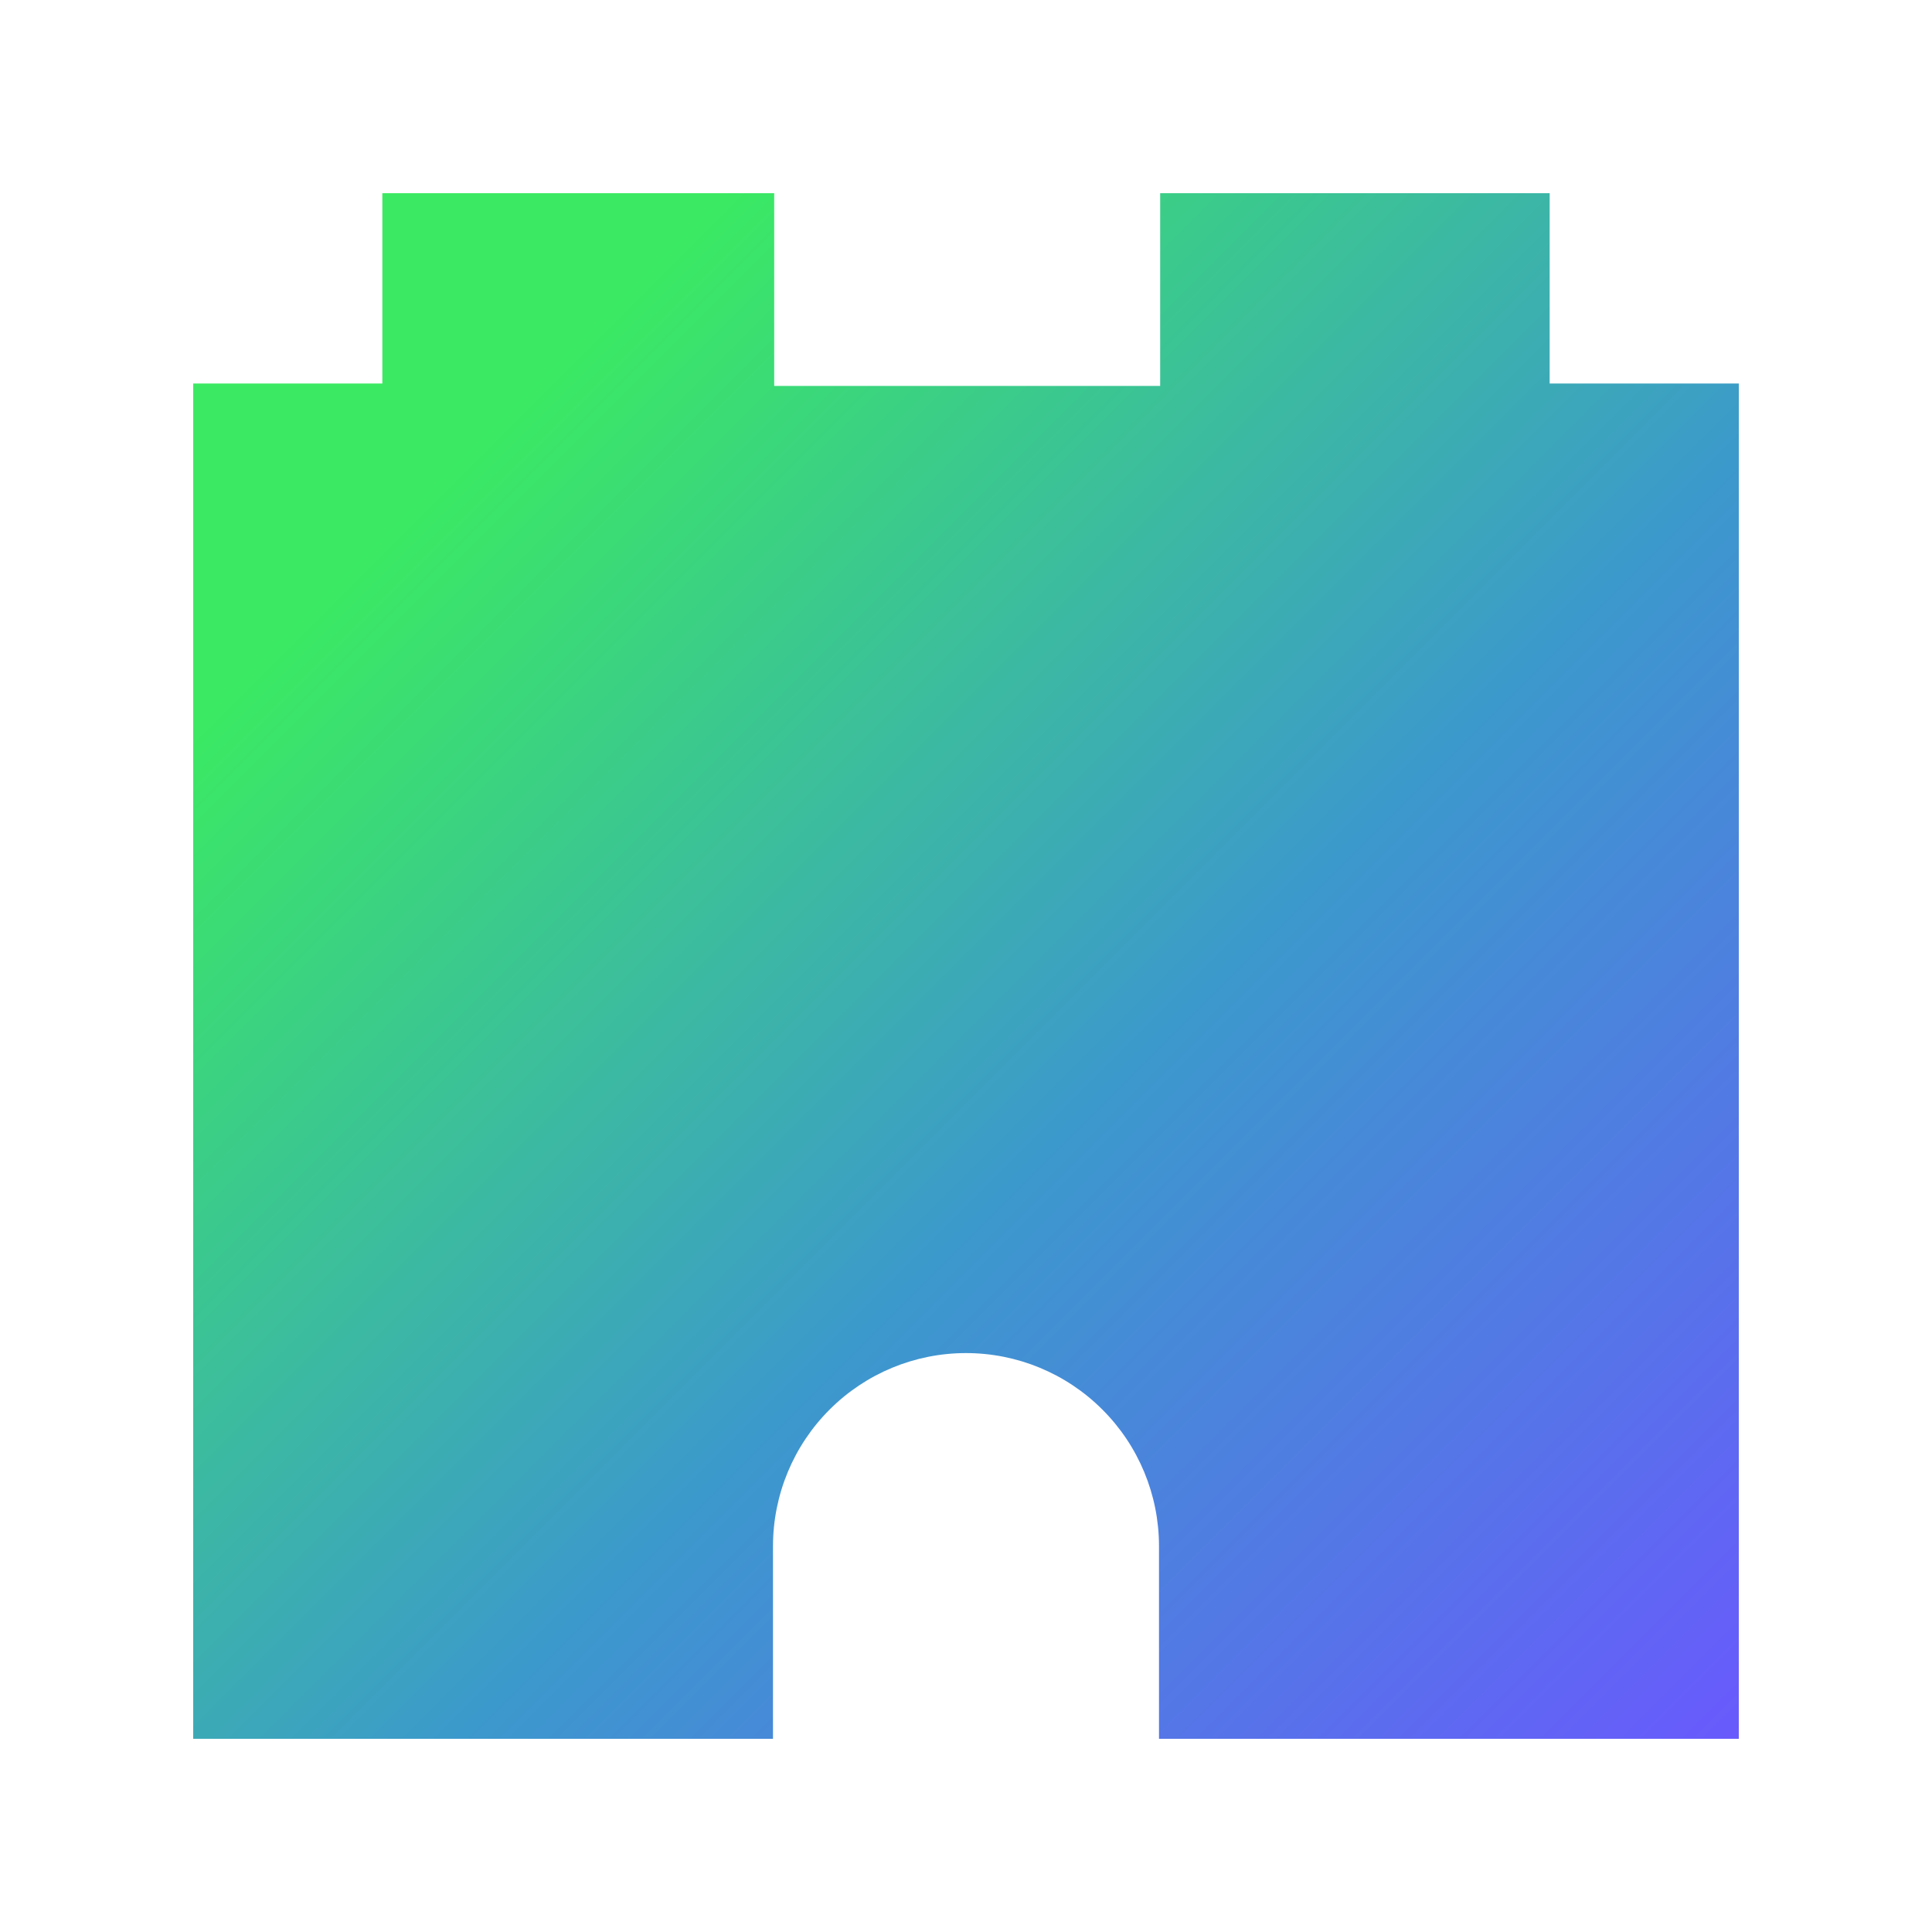
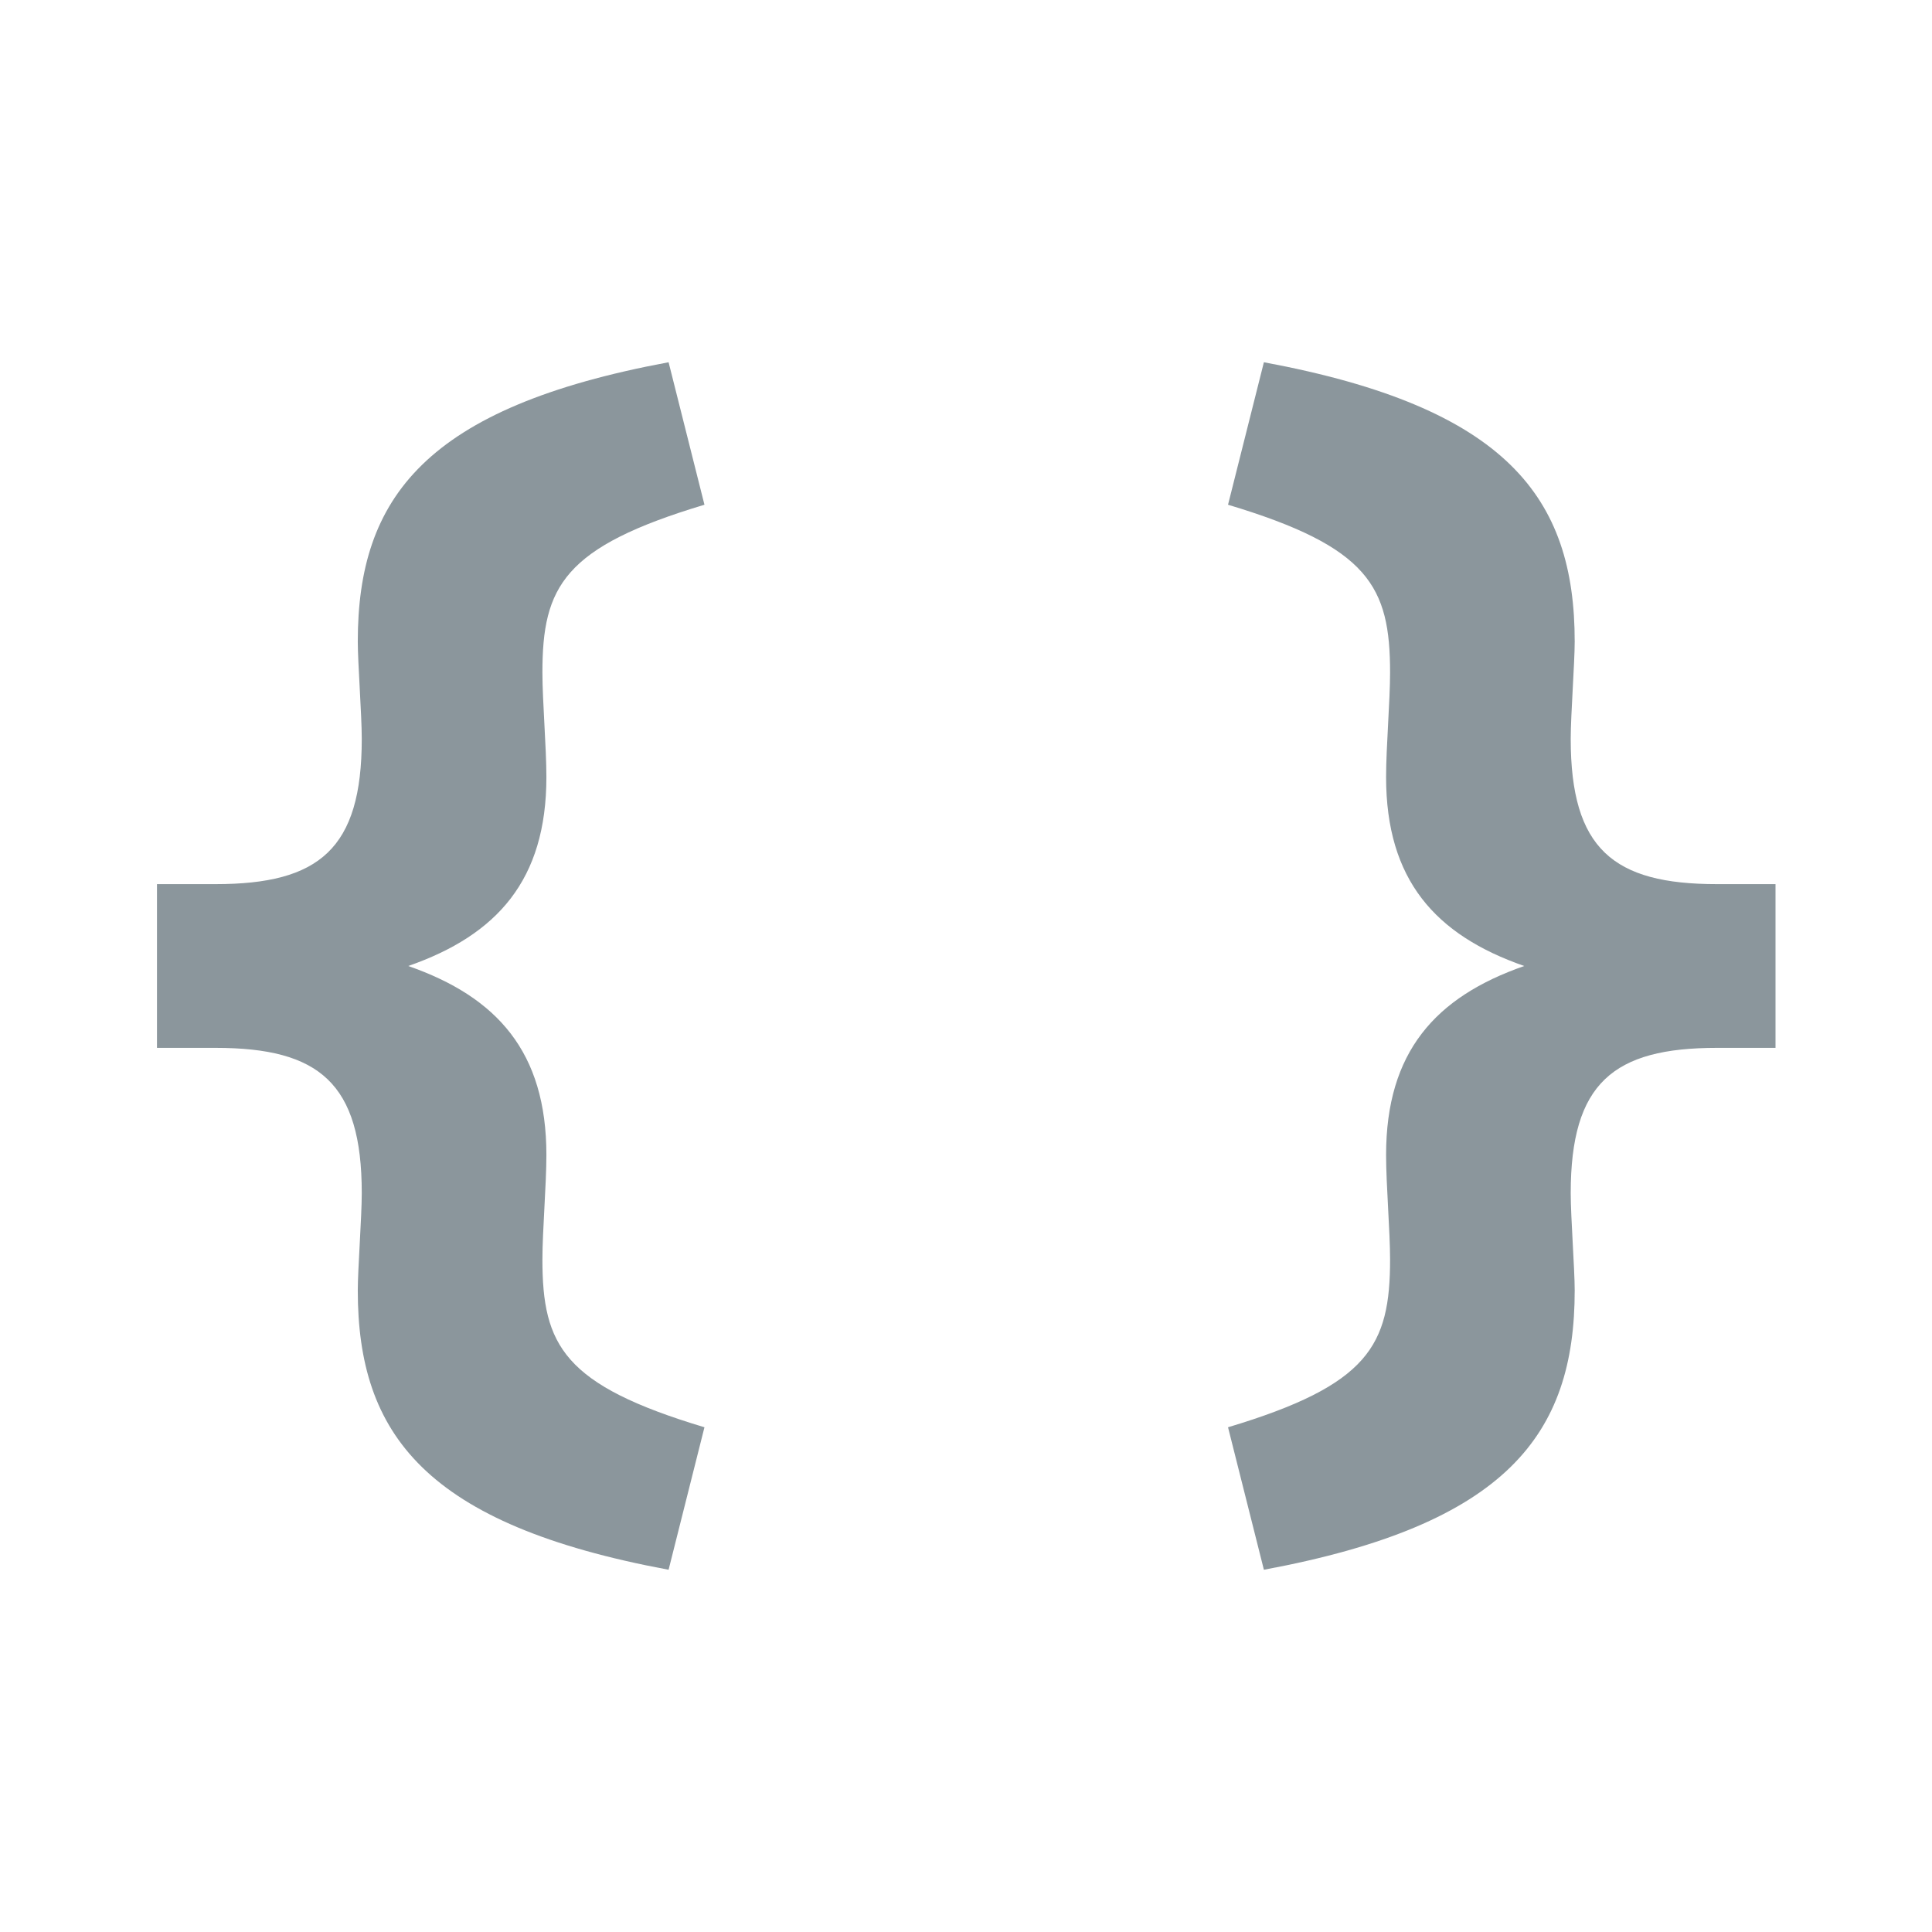
- <svg xmlns="http://www.w3.org/2000/svg" width="16" height="16" viewBox="0 0 40 40" fill="none">
-   <path d="M32.084 7.94V4H24.02V7.99H16.029V4H7.916V7.94H4V36H16.004V32.005C16.006 30.946 16.427 29.931 17.177 29.183C17.926 28.434 18.941 28.014 20 28.014C21.059 28.014 22.074 28.434 22.823 29.183C23.573 29.931 23.994 30.946 23.996 32.005V36H36V7.94H32.084Z" fill="url(#paint0_linear)" />
-   <defs>
-     <linearGradient id="paint0_linear" x1="2.942" y1="4.9" x2="37.777" y2="39.734" gradientUnits="userSpaceOnUse">
-       <stop offset="0.159" stop-color="#3BEA62" />
-       <stop offset="0.54" stop-color="#3C99CC" />
-       <stop offset="0.937" stop-color="#6B57FF" />
-     </linearGradient>
-   </defs>
+ <svg xmlns="http://www.w3.org/2000/svg" width="16" height="16" viewBox="0 0 16 16">
+   <g fill="none" fill-opacity=".9" fill-rule="evenodd">
+     <path fill="#7F8B91" d="M5.537,13 C3.524,12.626 2.963,11.879 2.963,10.687 C2.963,10.512 2.996,10.079 2.996,9.881 C2.996,8.97 2.644,8.678 1.786,8.678 L1.3,8.678 L1.3,7.322 L1.786,7.322 C2.644,7.322 2.996,7.03 2.996,6.119 C2.996,5.921 2.963,5.488 2.963,5.313 C2.963,4.121 3.524,3.374 5.537,3 L5.834,4.18 C4.668,4.53 4.492,4.857 4.492,5.57 C4.492,5.804 4.525,6.189 4.525,6.435 C4.525,7.287 4.118,7.743 3.381,8 C4.118,8.257 4.525,8.713 4.525,9.565 C4.525,9.811 4.492,10.196 4.492,10.43 C4.492,11.143 4.668,11.47 5.834,11.82 L5.537,13 Z" />
+     <path fill="#7F8B91" d="M14.407,13 C12.394,12.626 11.833,11.879 11.833,10.687 C11.833,10.512 11.866,10.079 11.866,9.881 C11.866,8.97 11.514,8.678 10.656,8.678 L10.17,8.678 L10.17,7.322 L10.656,7.322 C11.514,7.322 11.866,7.03 11.866,6.119 C11.866,5.921 11.833,5.488 11.833,5.313 C11.833,4.121 12.394,3.374 14.407,3 L14.704,4.18 C13.538,4.53 13.362,4.857 13.362,5.57 C13.362,5.804 13.395,6.189 13.395,6.435 C13.395,7.287 12.988,7.743 12.251,8 C12.988,8.257 13.395,8.713 13.395,9.565 C13.395,9.811 13.362,10.196 13.362,10.43 C13.362,11.143 13.538,11.47 14.704,11.82 L14.407,13 Z" transform="matrix(-1 0 0 1 24.874 0)" />
+   </g>
</svg>
